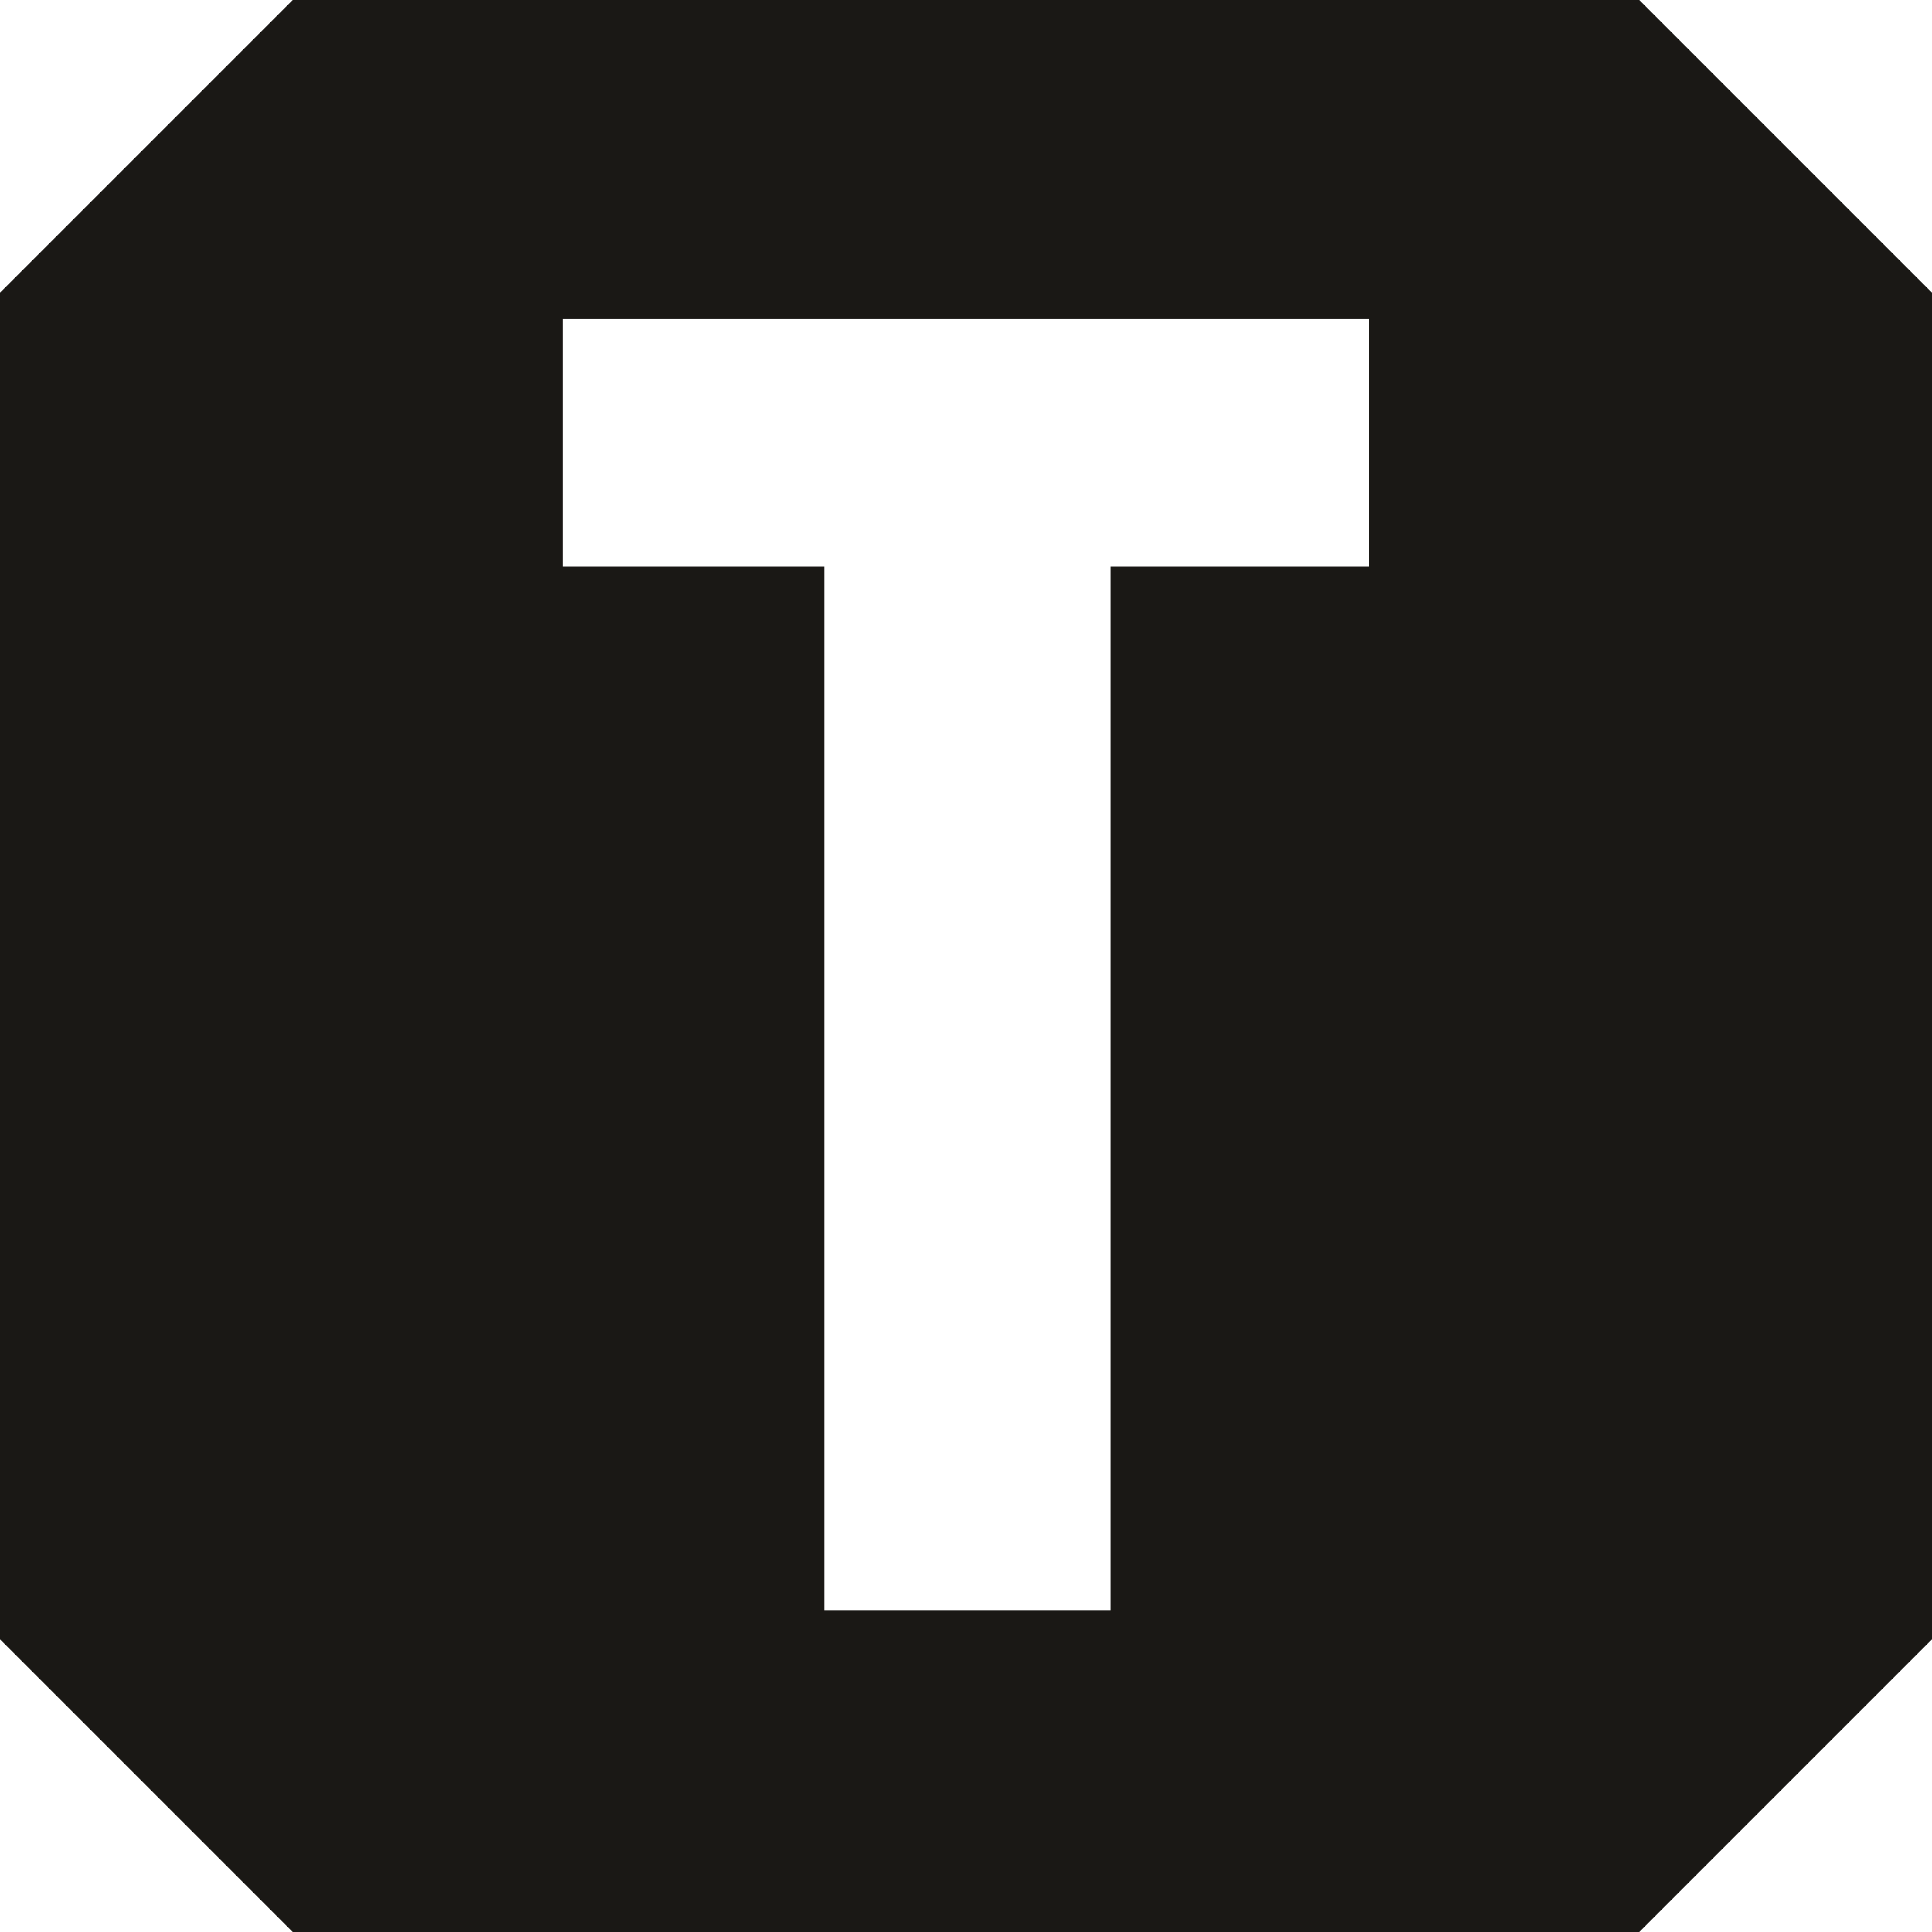
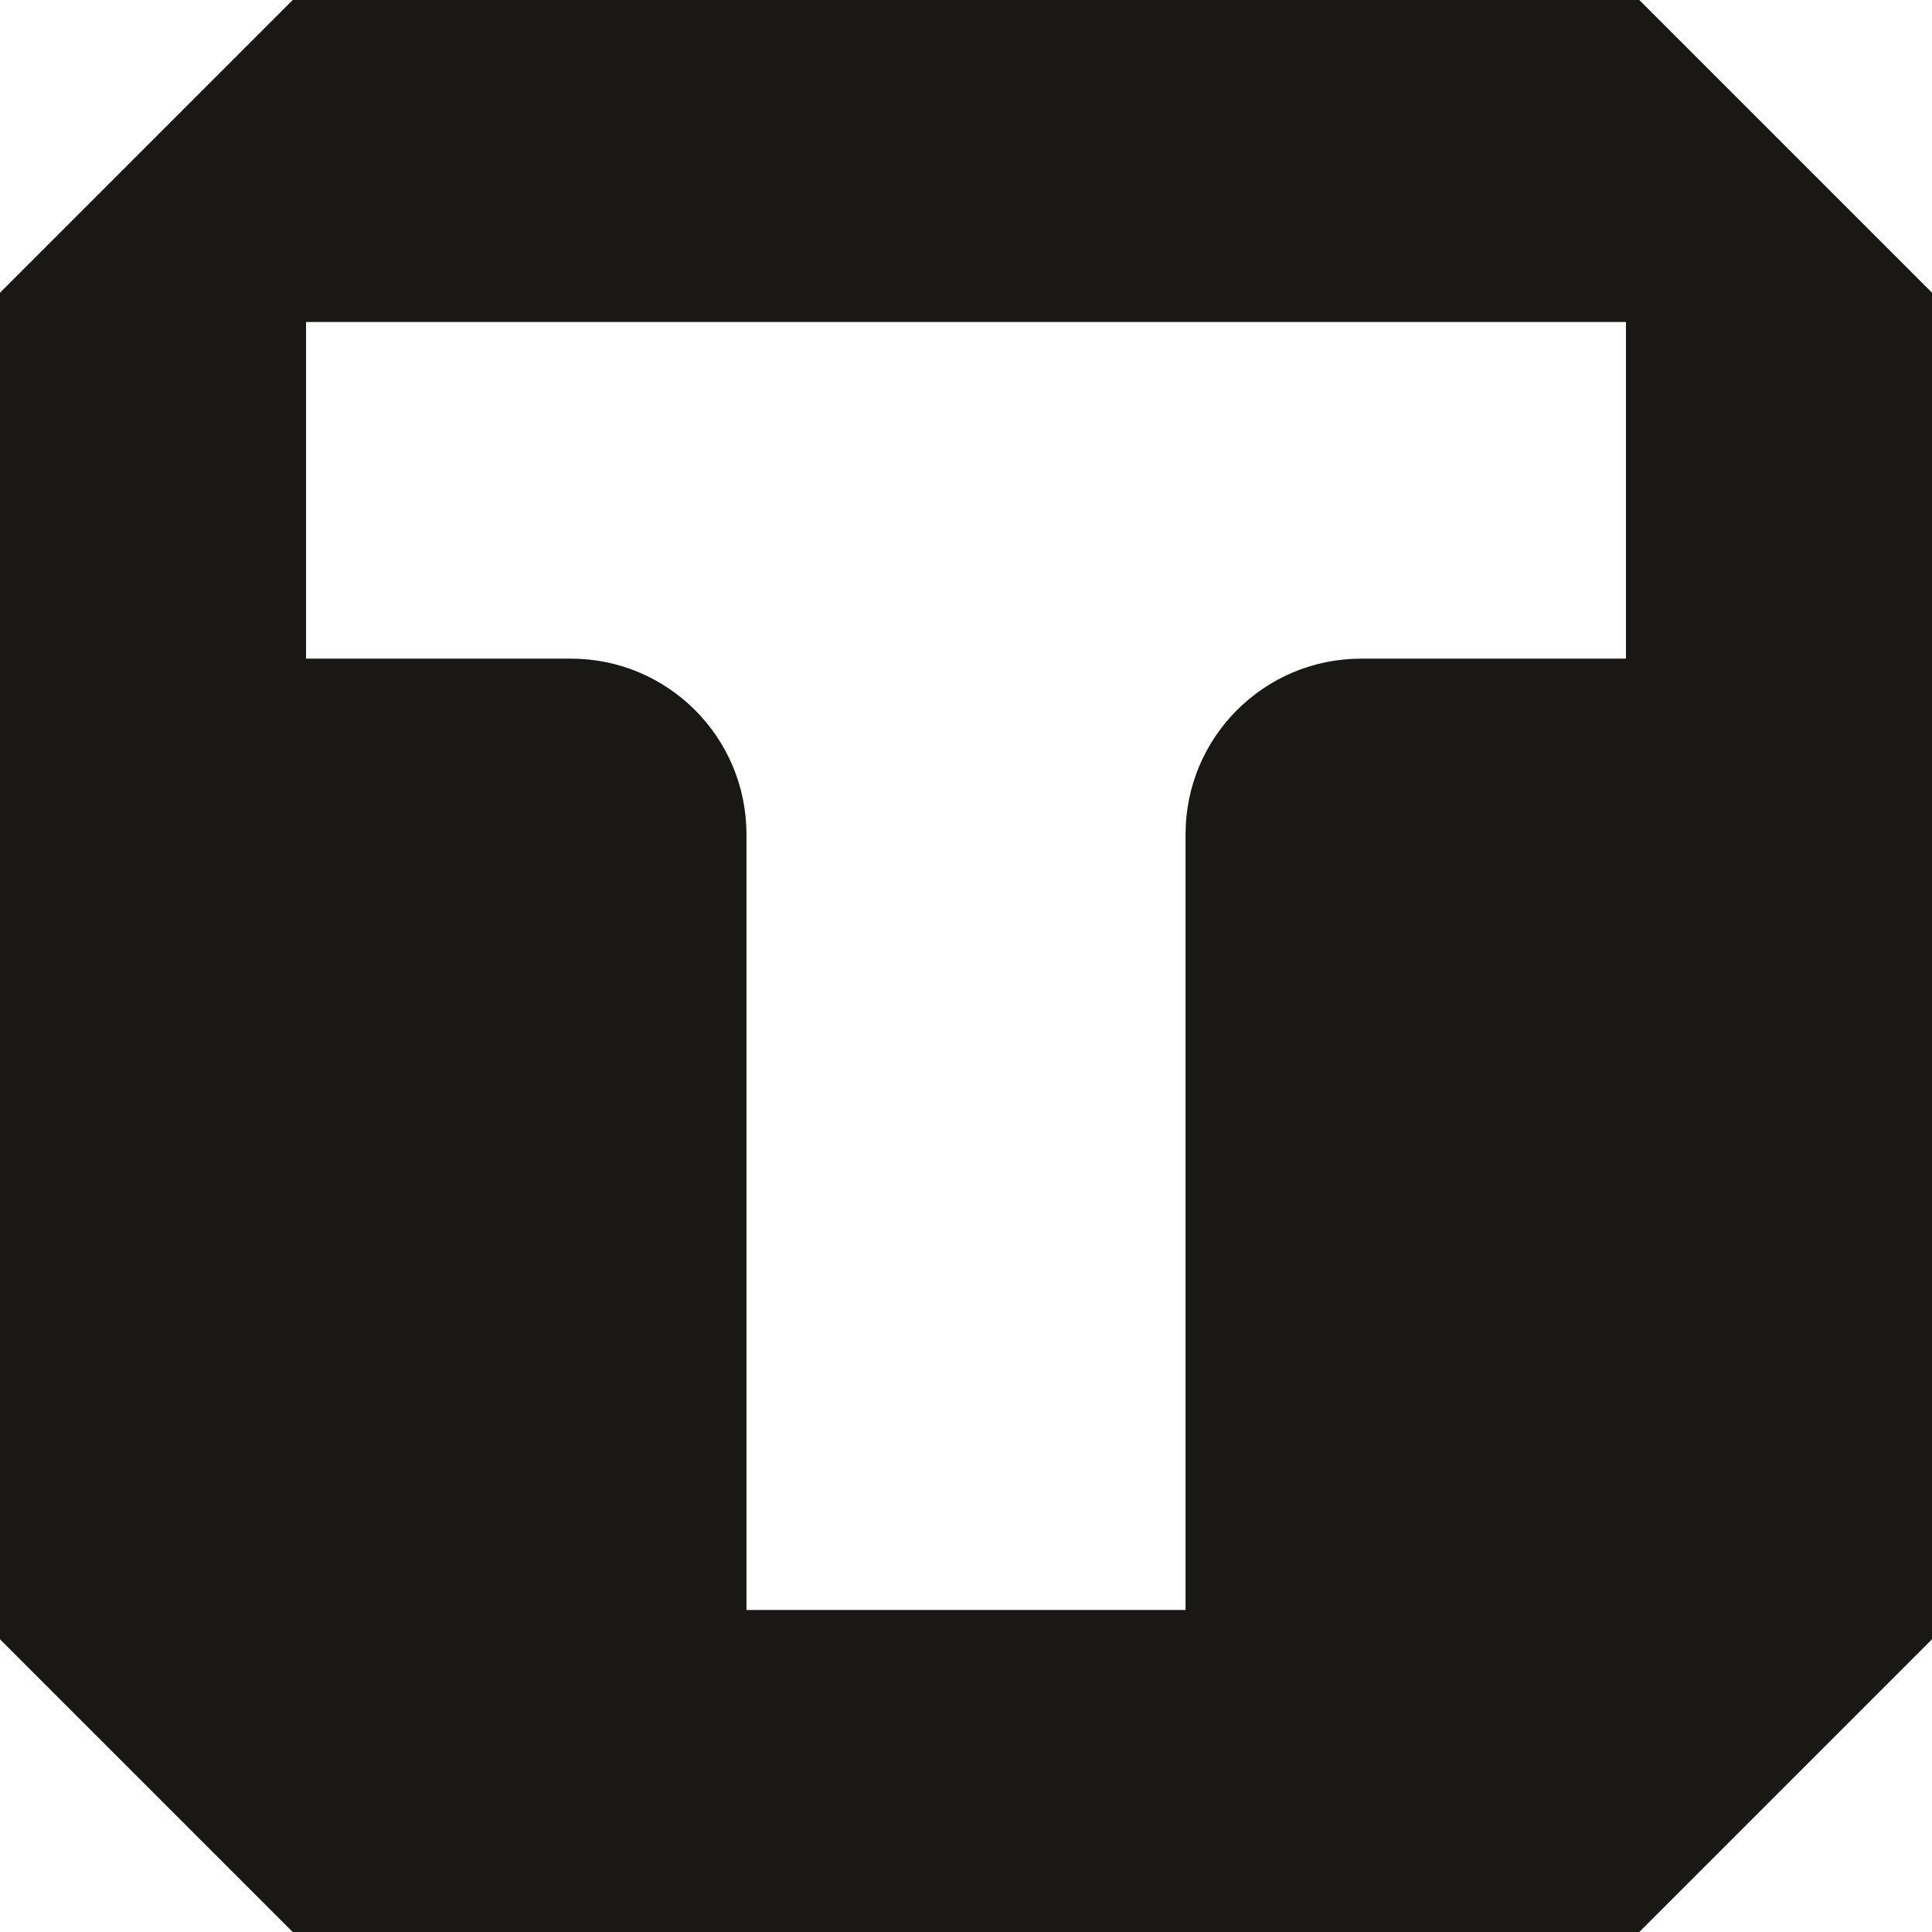
<svg xmlns="http://www.w3.org/2000/svg" viewBox="0 0 66 66" role="img" aria-label="Tappet">
  <style>
    .wk-plate { fill: #1A1815; }
    @media (prefers-color-scheme: dark) { .wk-plate { fill: #F5F3F0; } }
  </style>
-   <path fill-rule="evenodd" class="wk-plate" d="M10 0 H56 L66 10 V56 L56 66 H10 L0 56 V10 Z M28.15 55V19.366H19.215V10.901H46.762V19.366H37.926V55Z" />
+   <path fill-rule="evenodd" class="wk-plate" d="M10 0 H56 L66 10 V56 L56 66 H10 L0 56 V10 Z M10.455 11 H55.545 V22.5 H46.5 A6 6 0 0 0 40.5 28.5 V55 H25.5 V28.5 A6 6 0 0 0 19.5 22.5 H10.455 Z" />
</svg>
